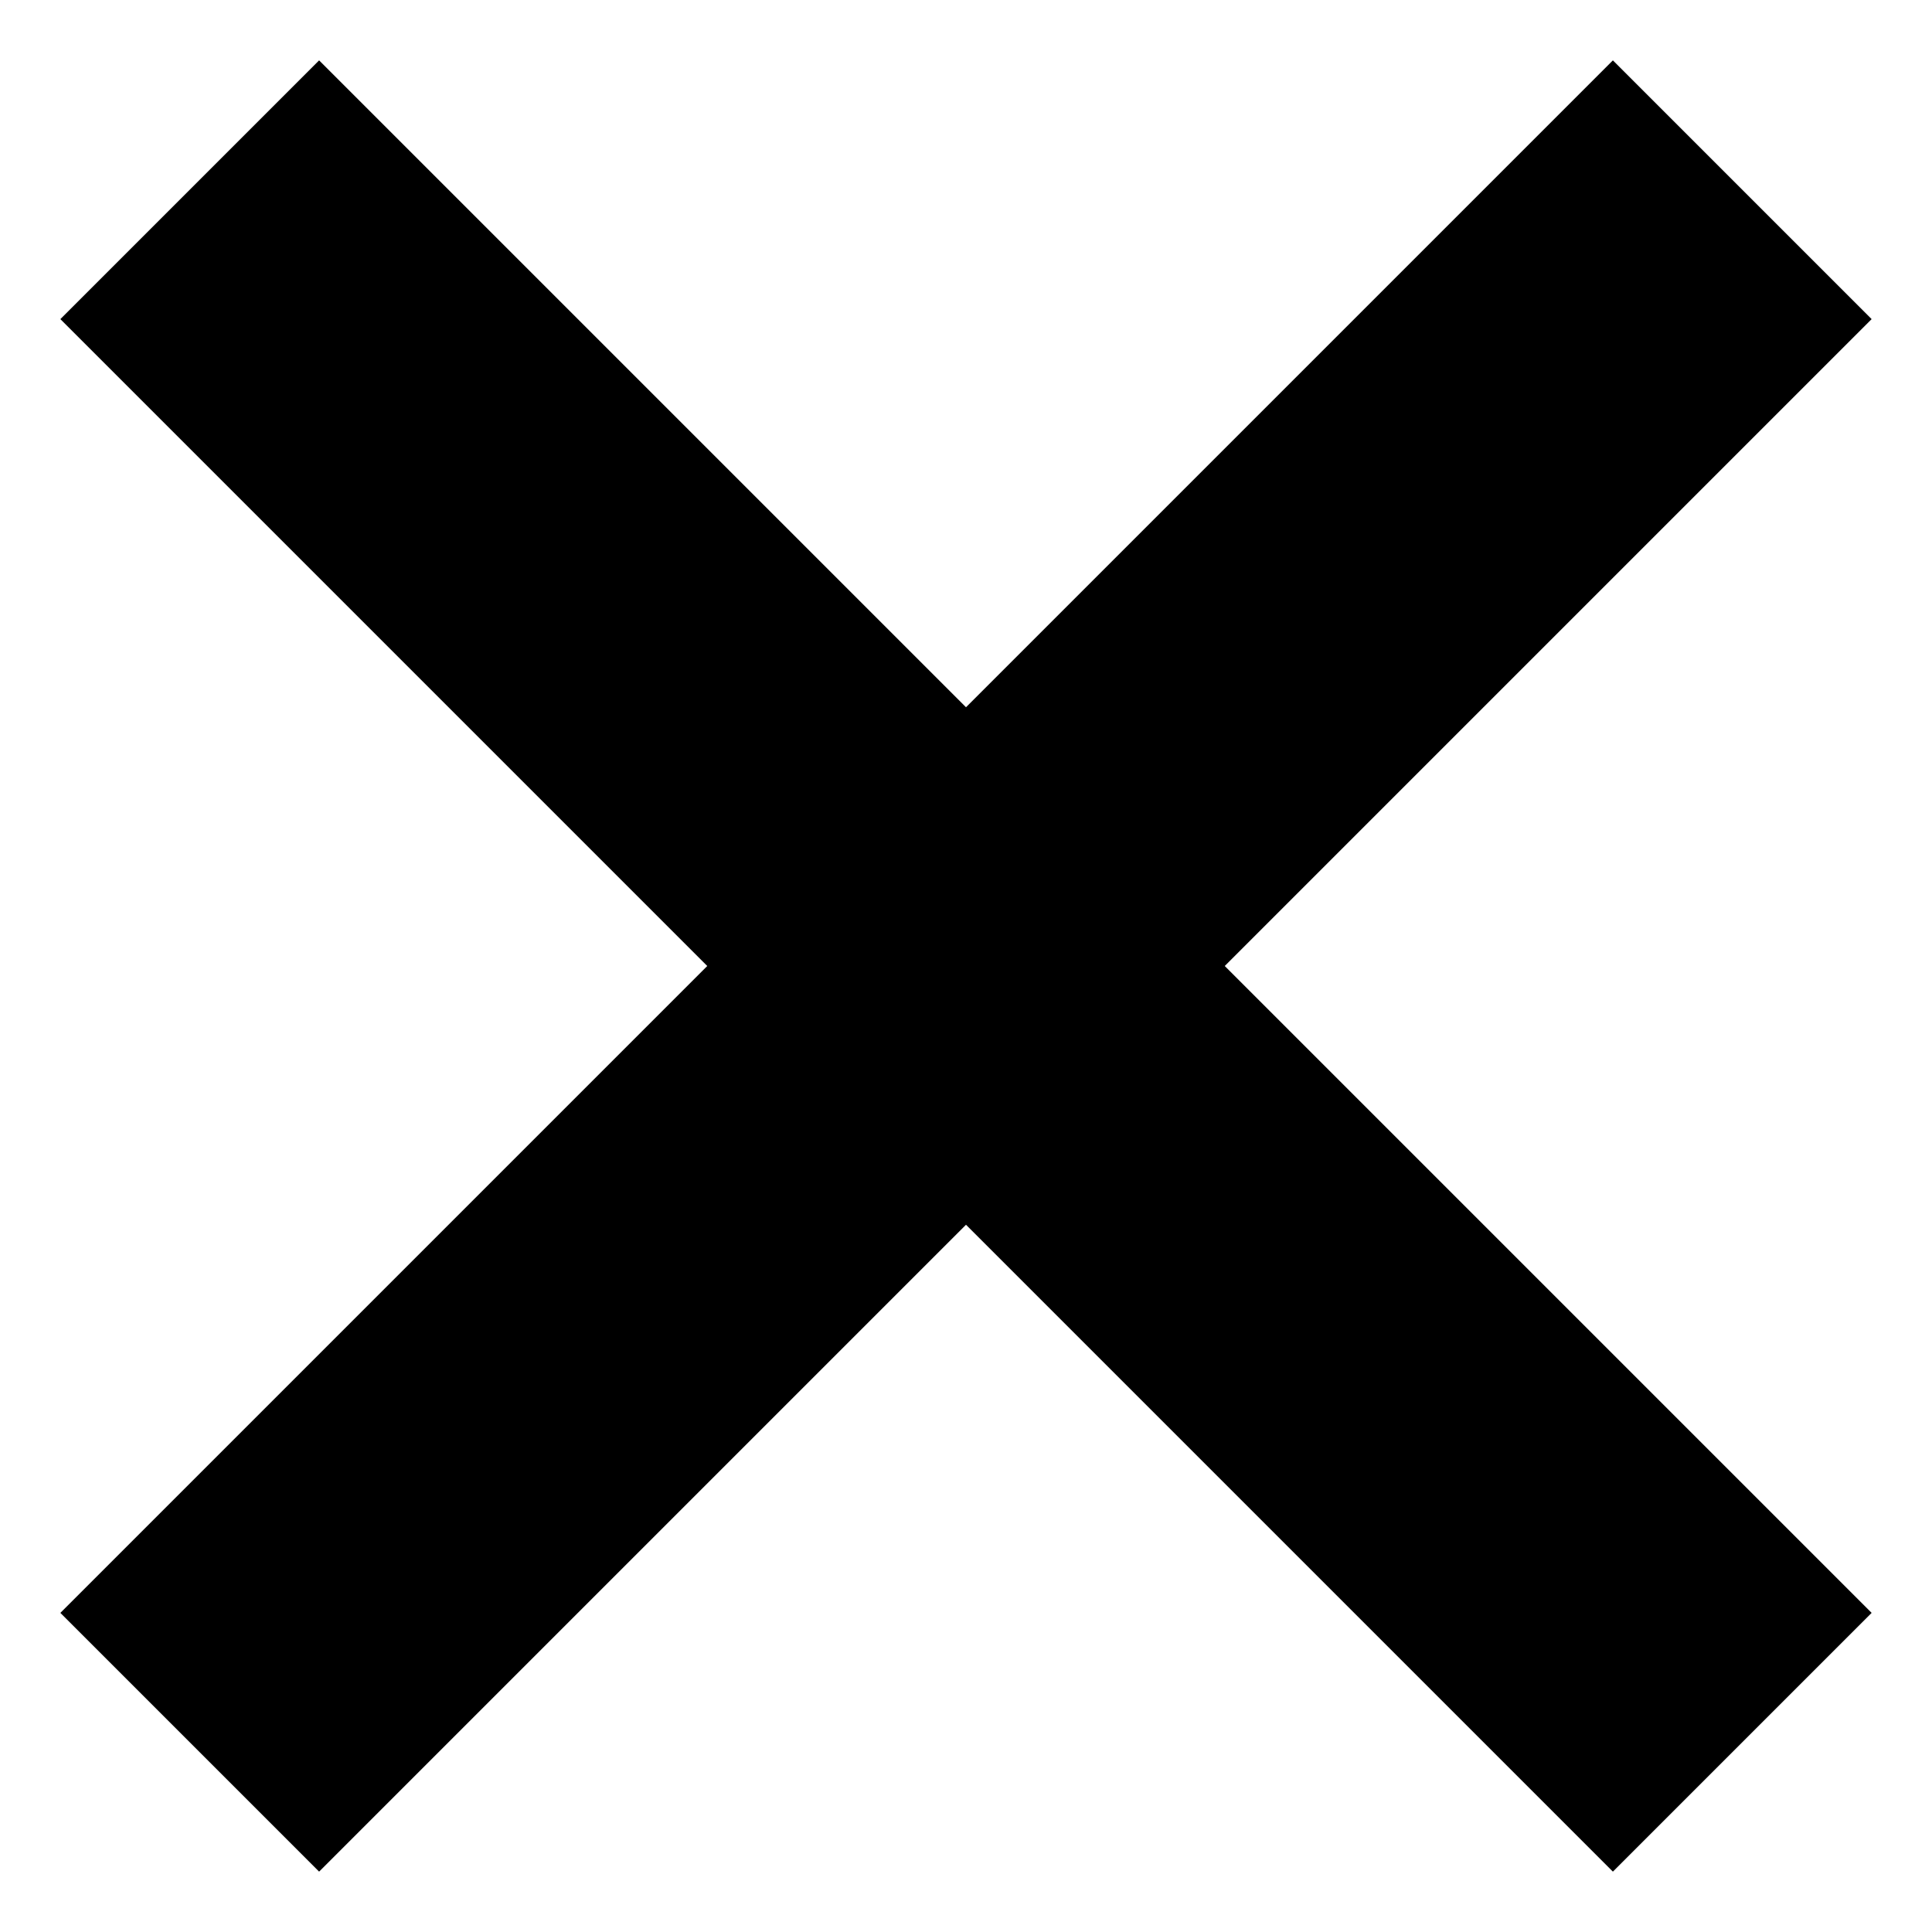
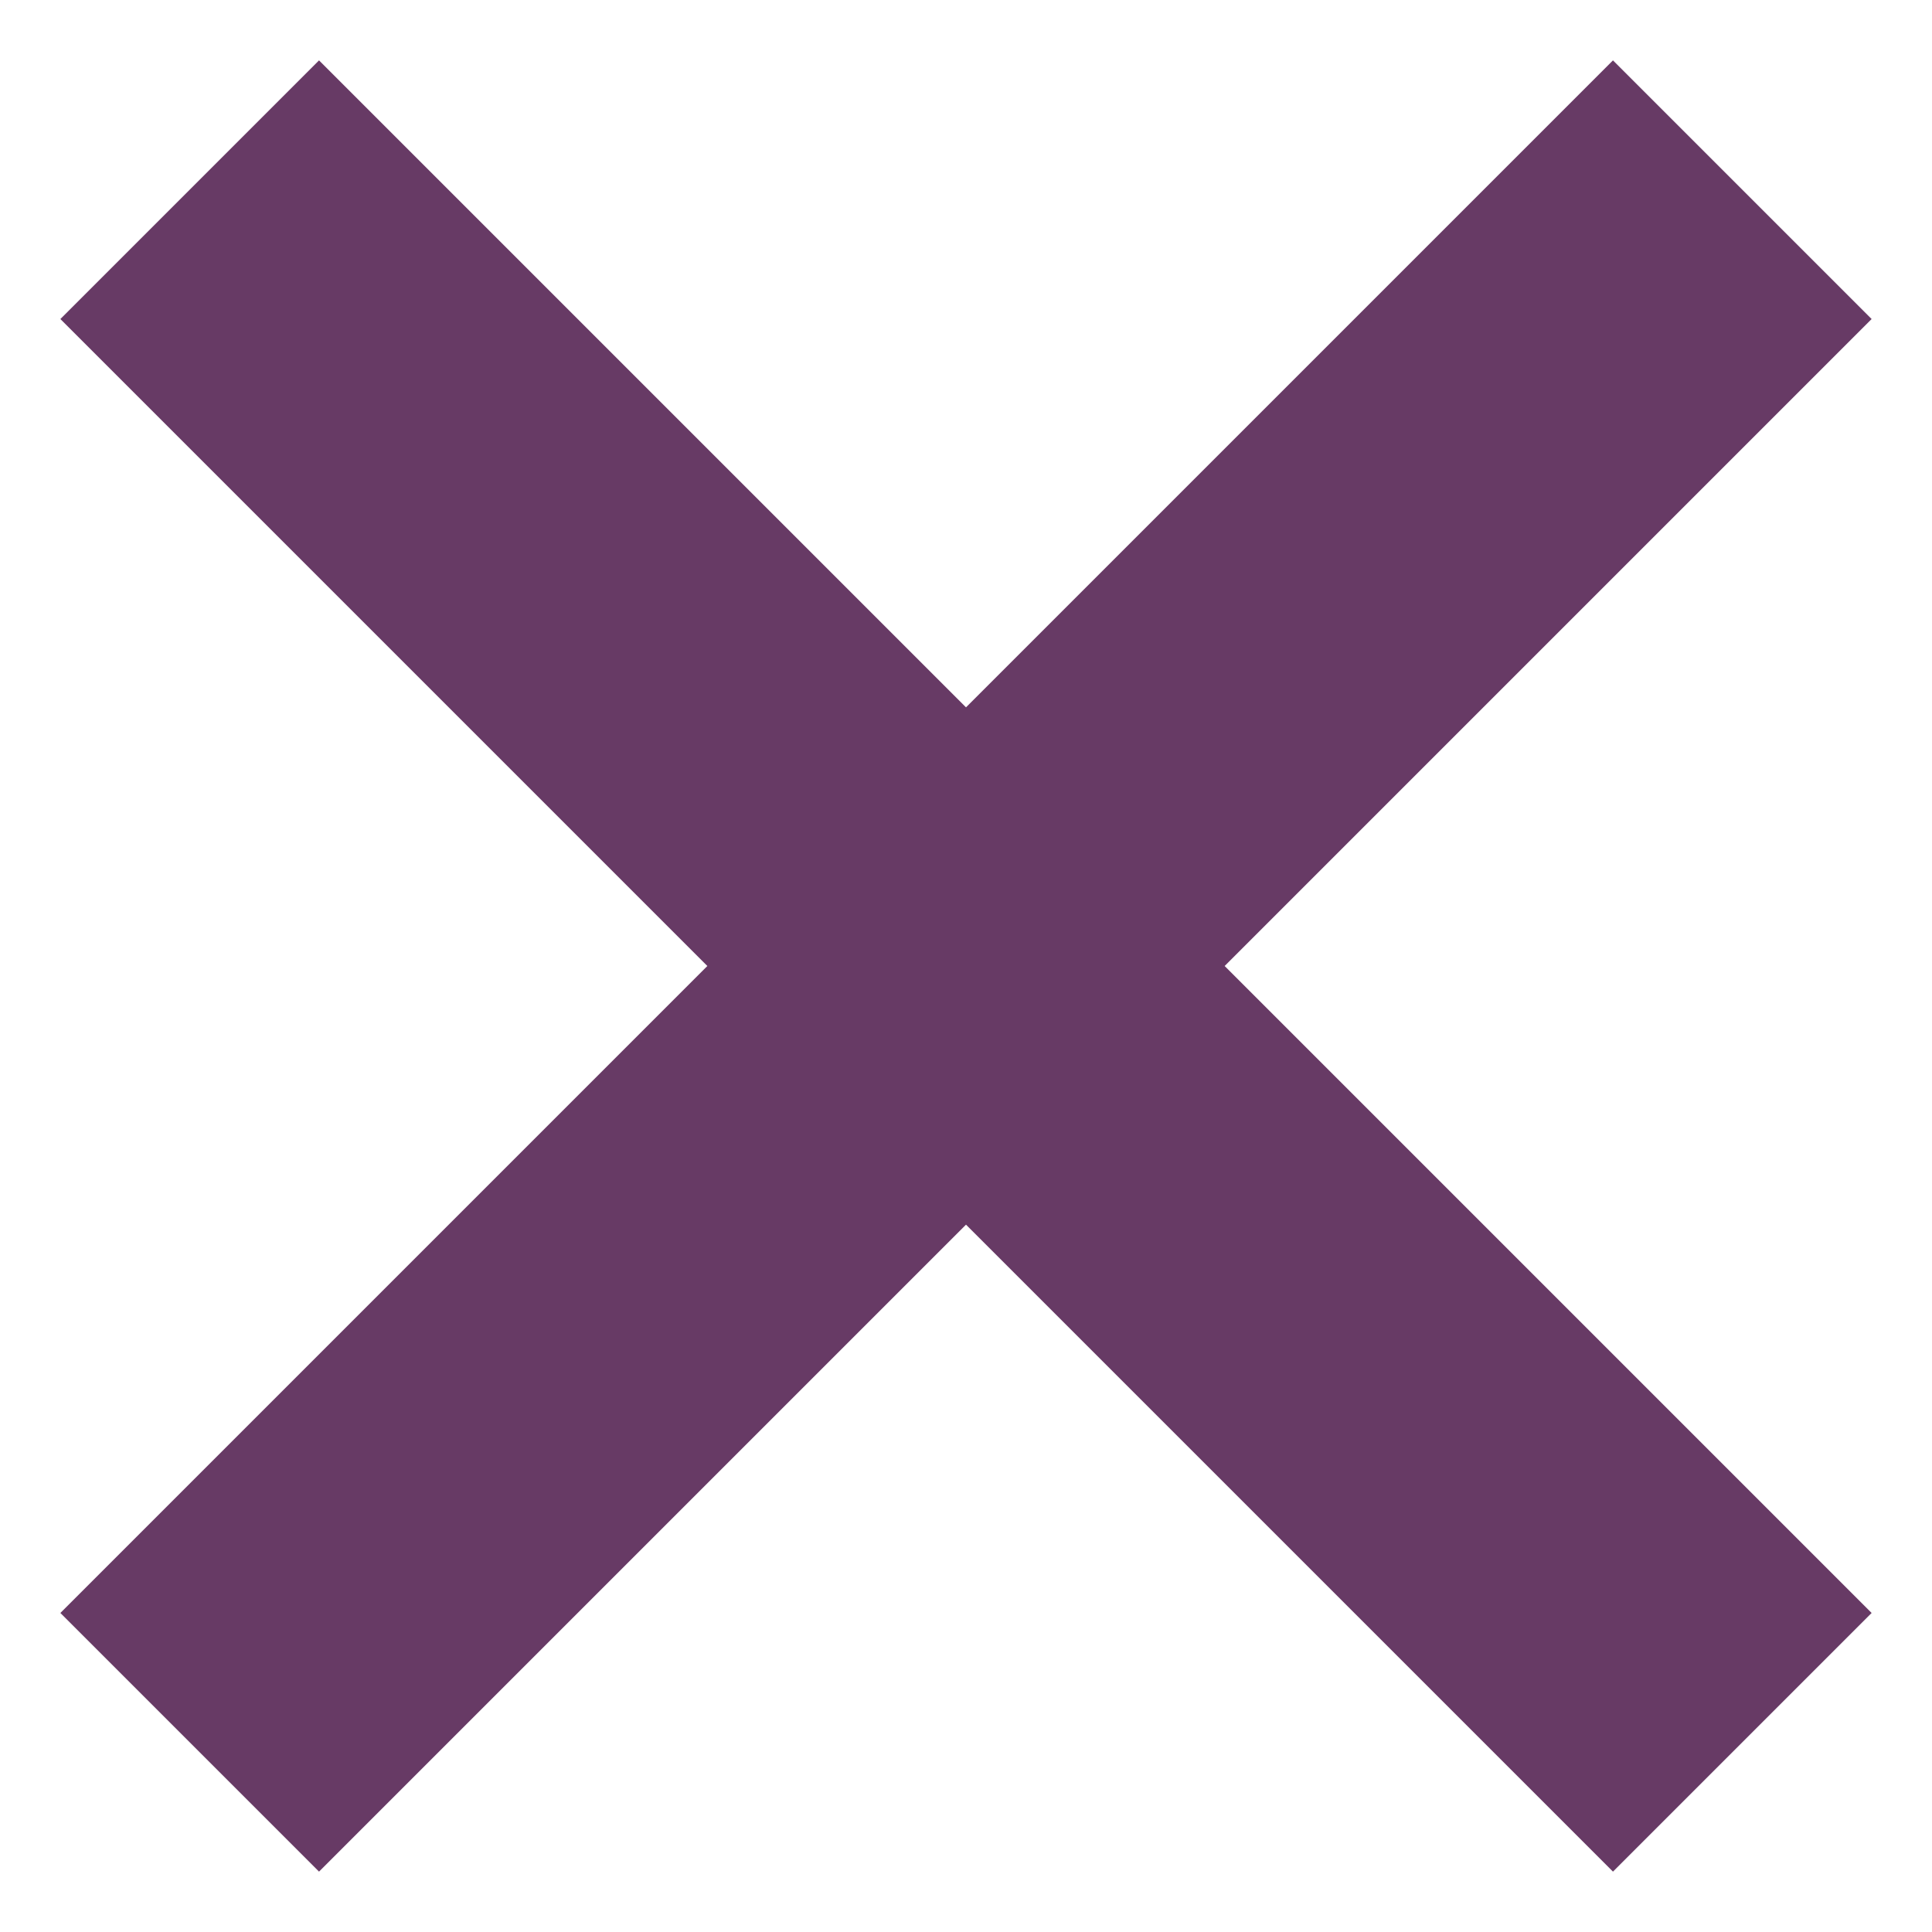
- <svg xmlns="http://www.w3.org/2000/svg" width="800px" height="800px" viewBox="0 0 64 64" aria-hidden="true" role="img" class="iconify iconify--emojione-monotone" preserveAspectRatio="xMidYMid meet">
-   <path d="M62 10.571L53.429 2L32 23.429L10.571 2L2 10.571L23.429 32L2 53.429L10.571 62L32 40.571L53.429 62L62 53.429L40.571 32z" fill="#000000" />
+ <svg xmlns="http://www.w3.org/2000/svg" version="1.1" id="Слой_1" x="0px" y="0px" viewBox="0 0 800 800" style="enable-background:new 0 0 800 800;" xml:space="preserve">
+   <style type="text/css">
+ 	.st0{fill:#673A65;}
+ </style>
+   <path class="st0" d="M775,132.1L667.9,25L400,292.9L132.1,25L25,132.1L292.9,400L25,667.9L132.1,775L400,507.1L667.9,775L775,667.9  L507.1,400L775,132.1z" />
</svg>
